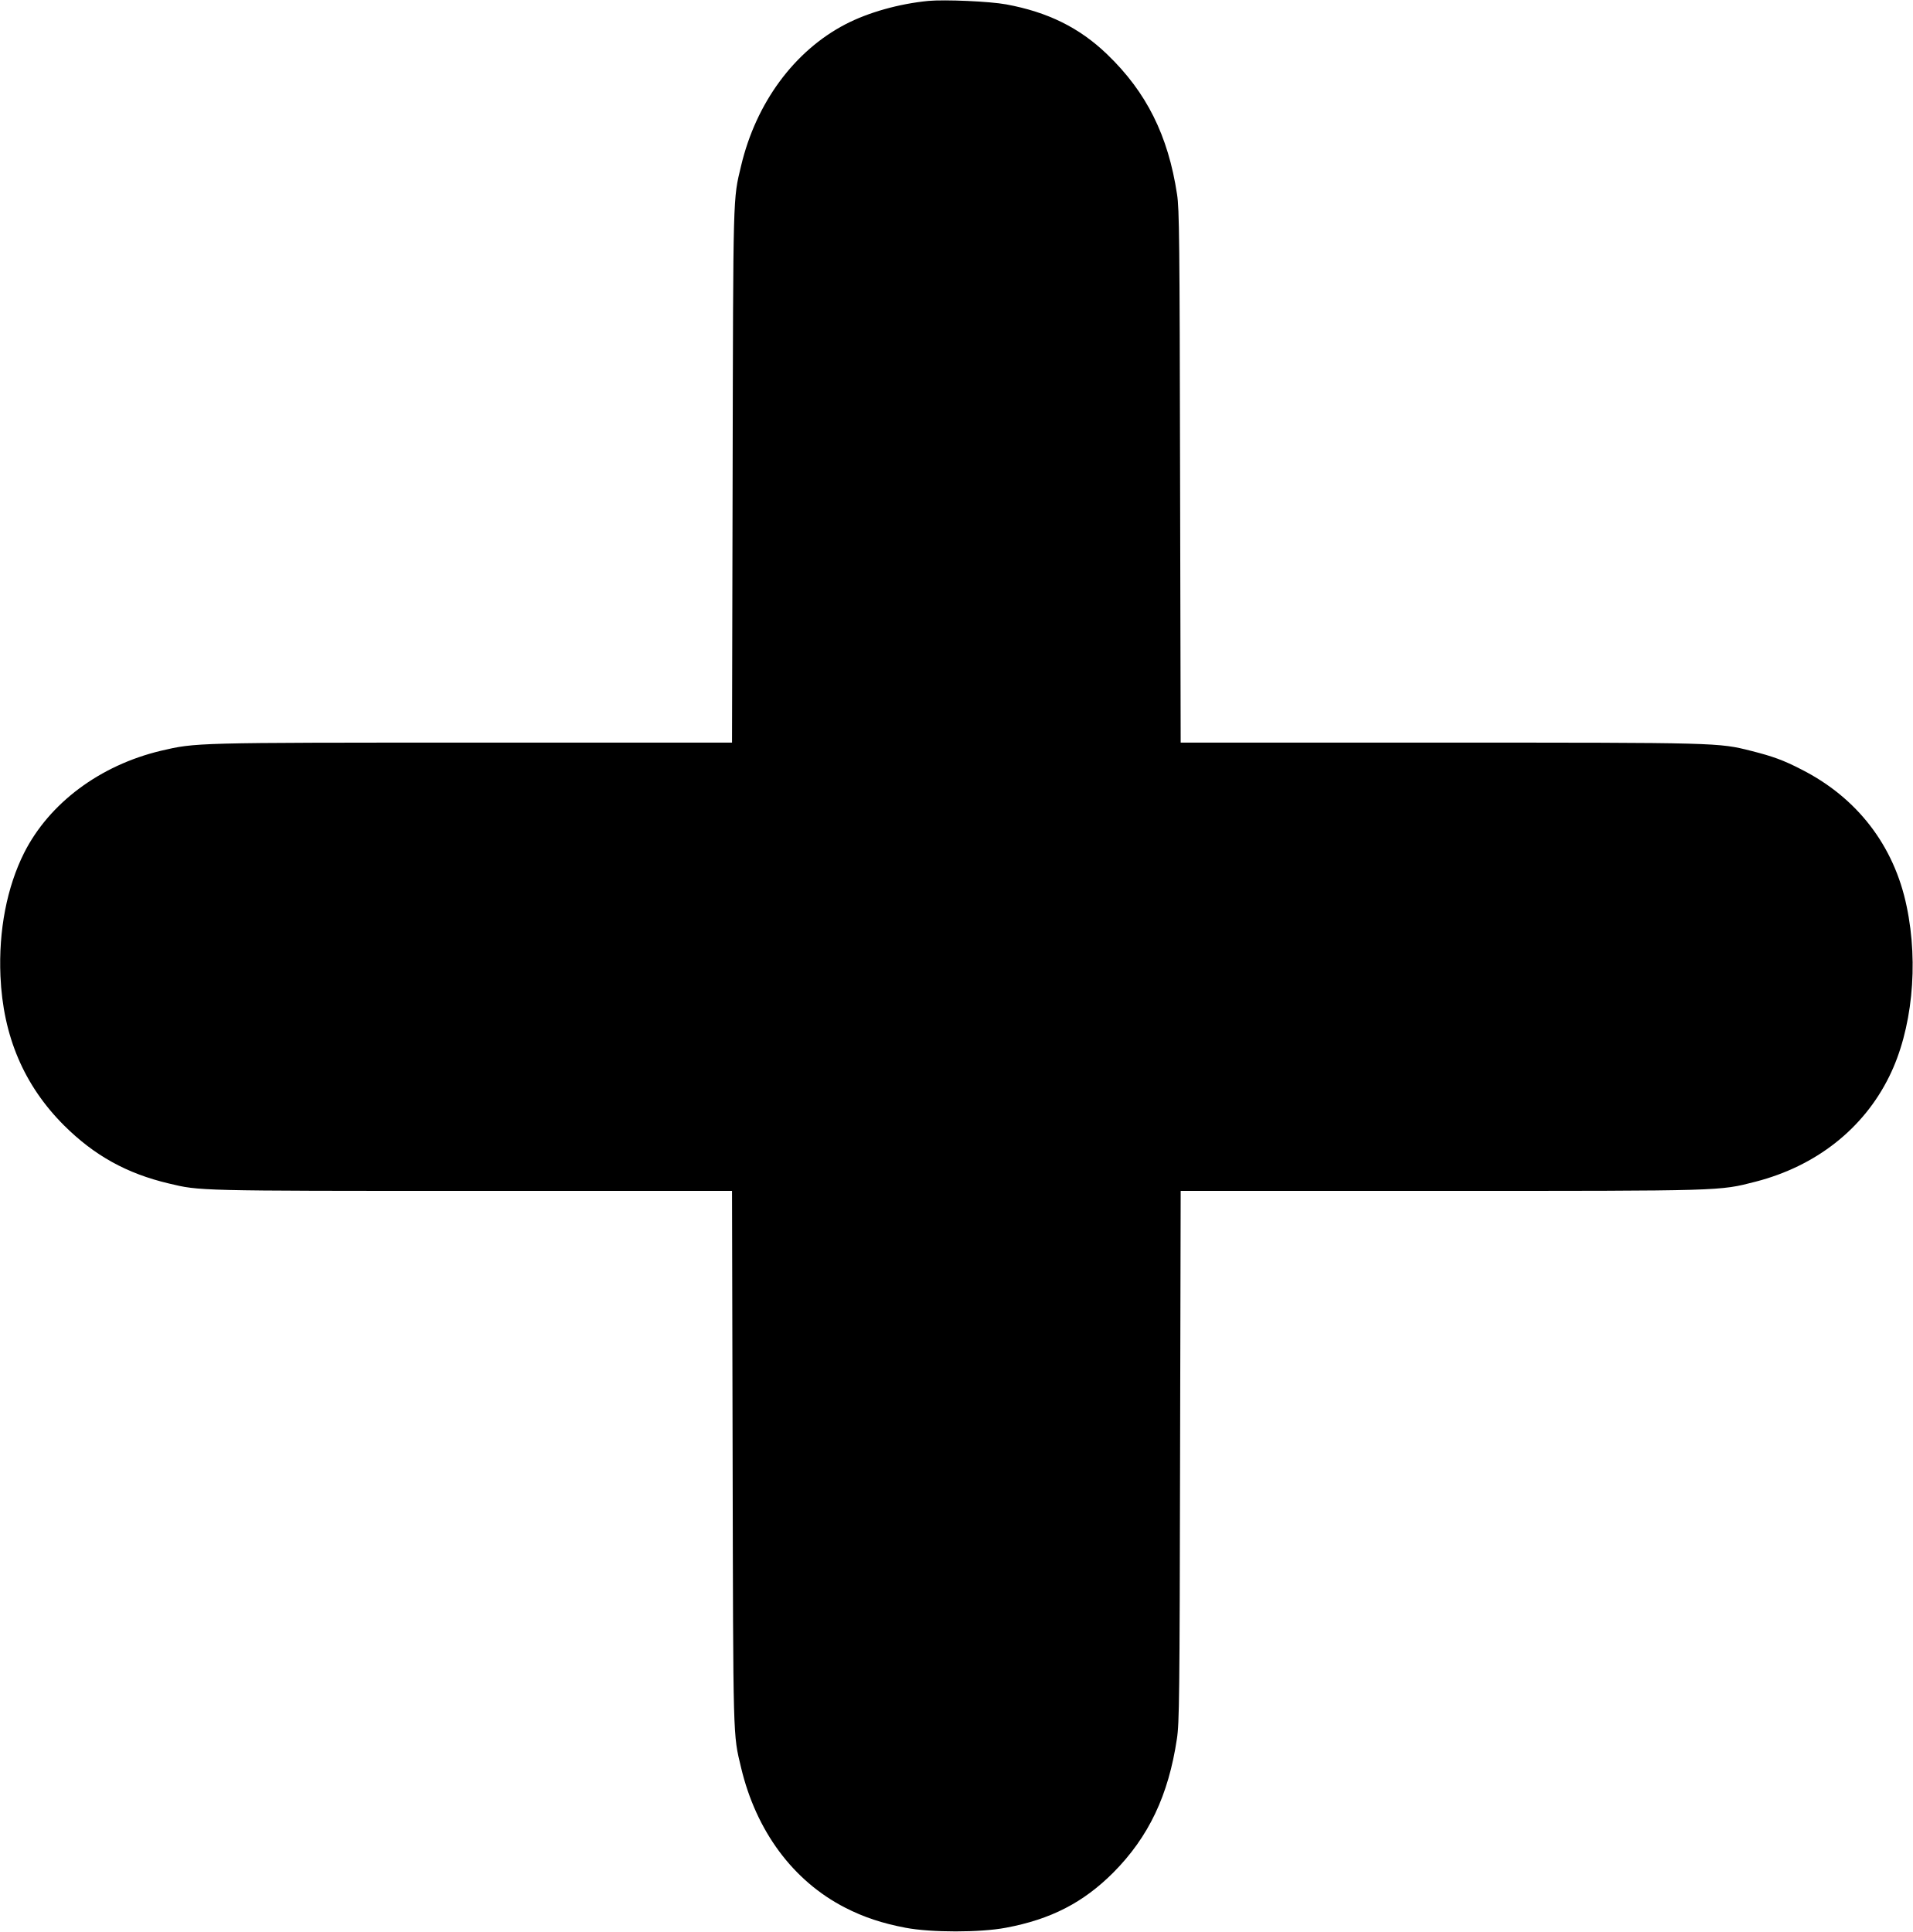
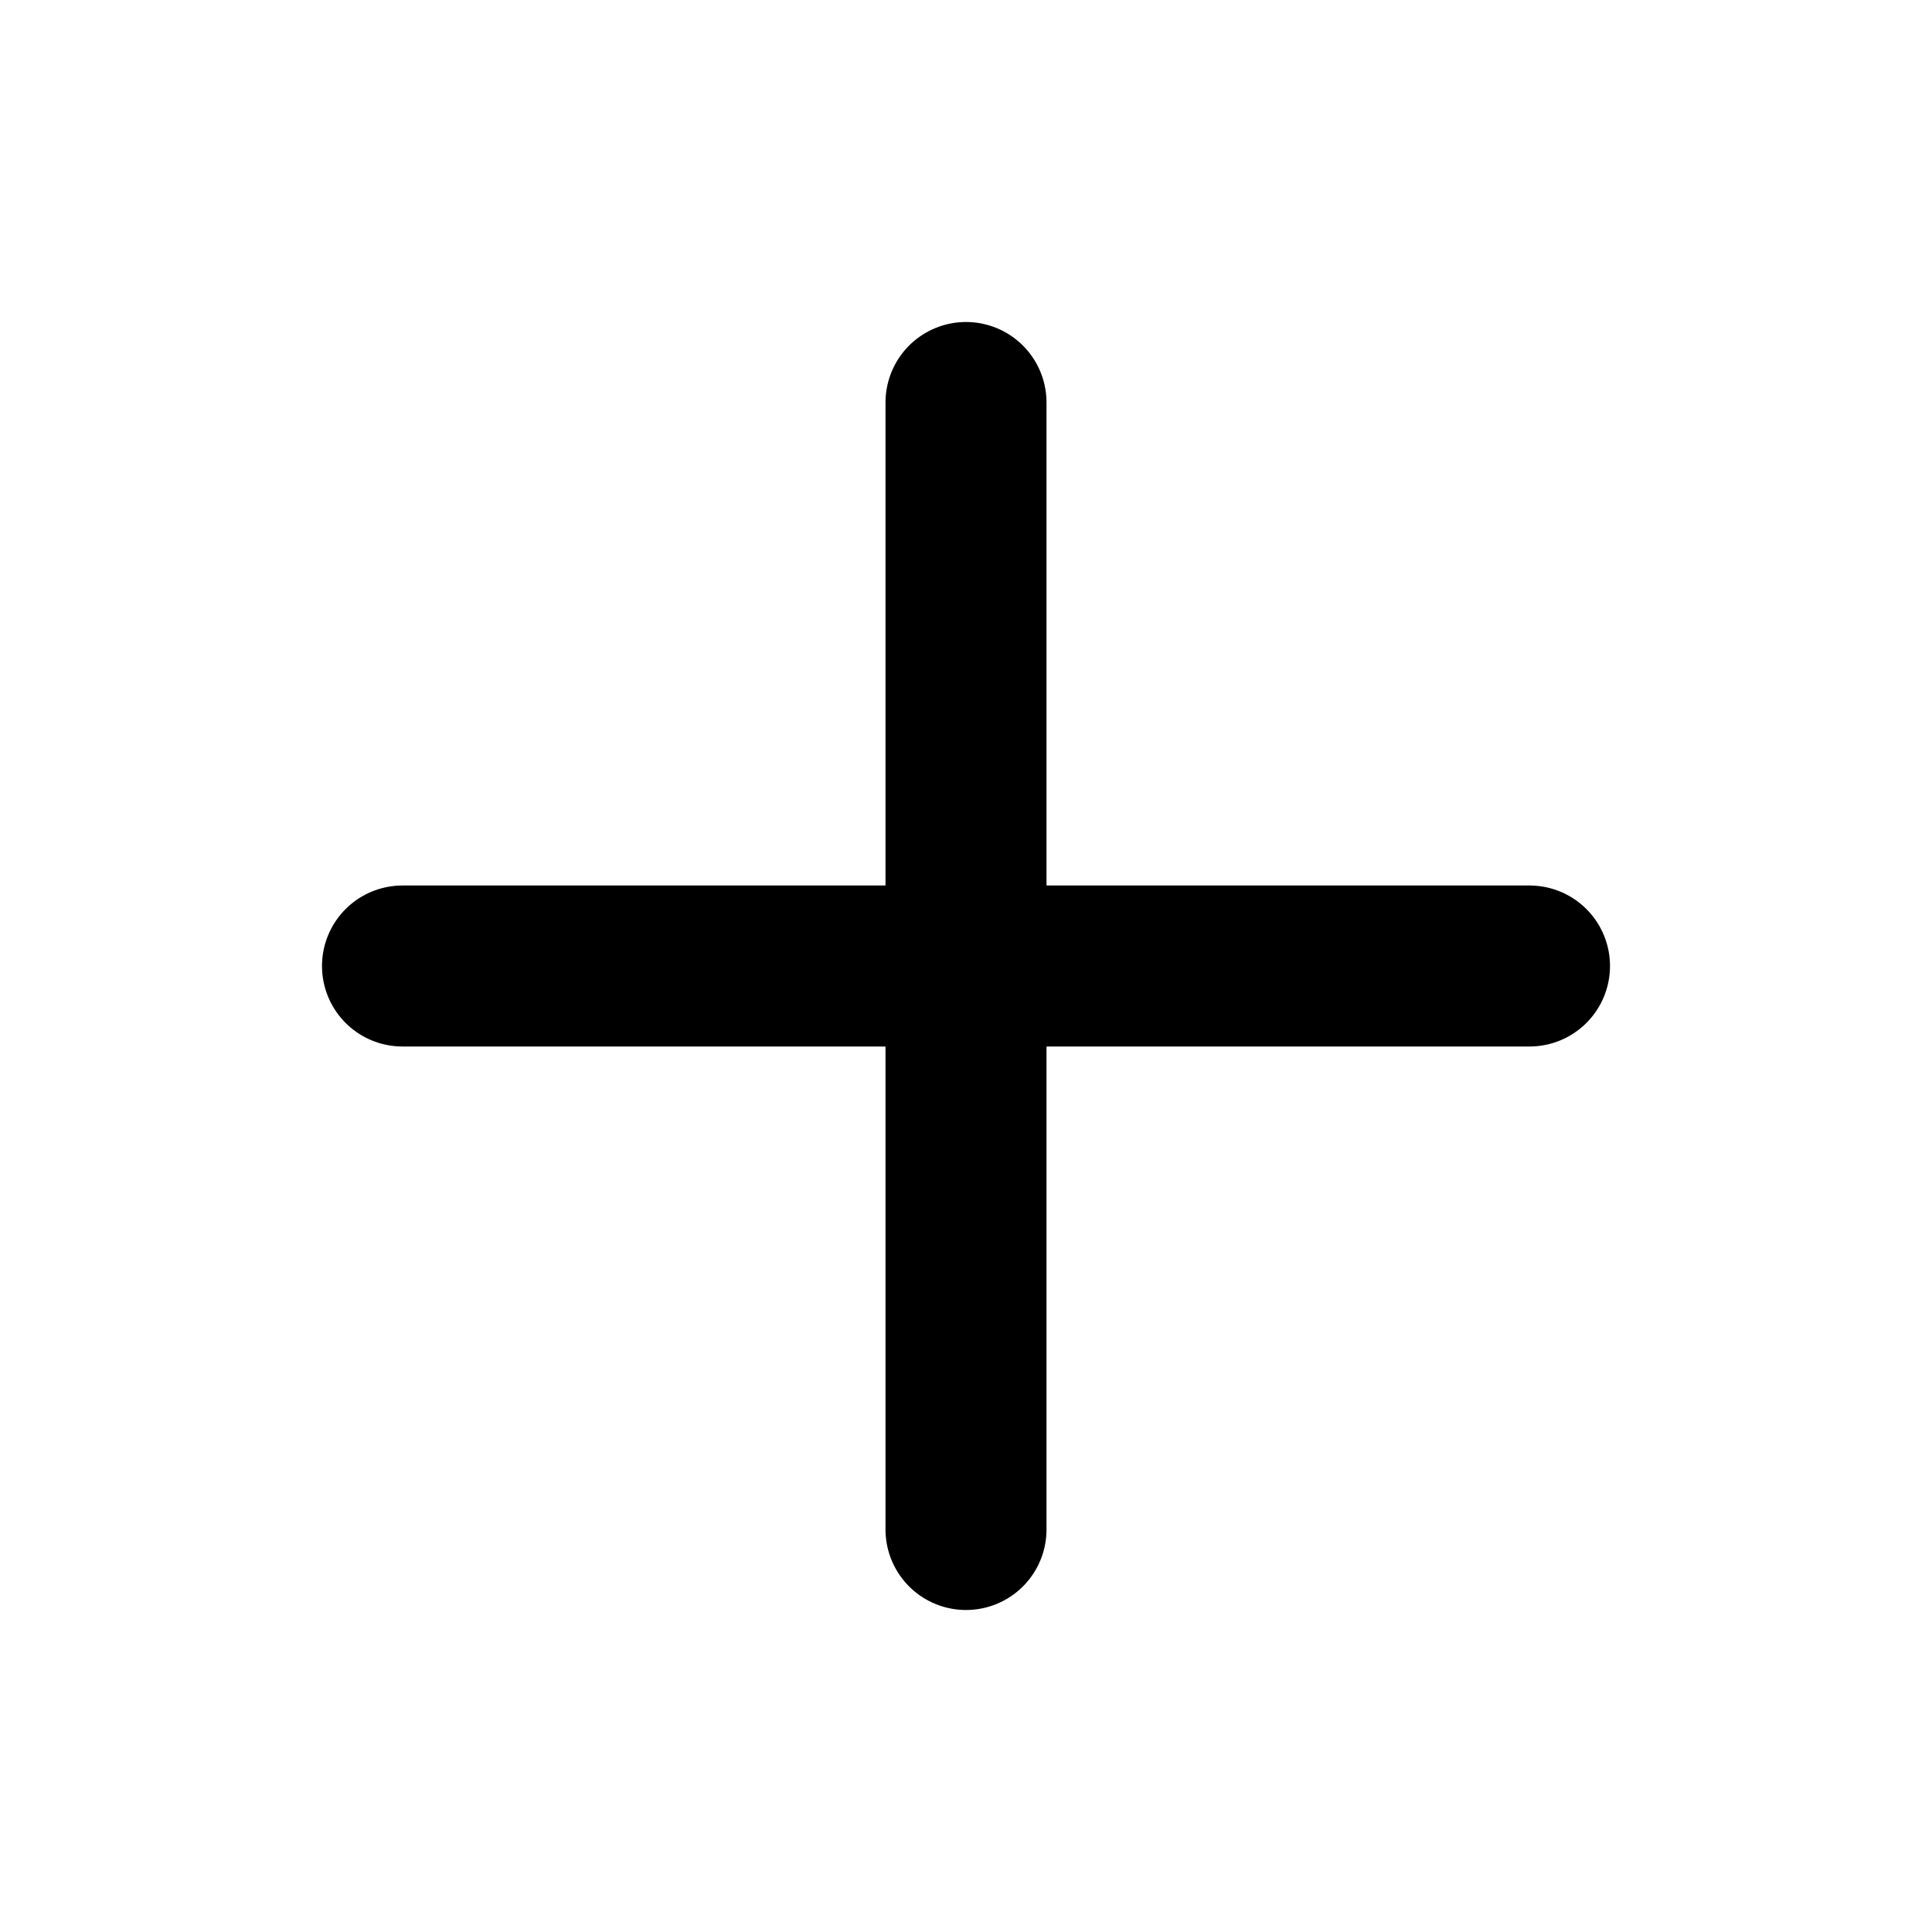
- <svg xmlns="http://www.w3.org/2000/svg" version="1.0" width="1267pt" height="1280pt" viewBox="0 0 1267 1280" preserveAspectRatio="xMidYMid meet">
-   <g transform="translate(0,1280) scale(0.1,-0.1)" fill="#000000" stroke="none">
-     <path d="M6150 12794 c-195 -19 -398 -76 -550 -155 -338 -176 -592 -520 -691 -938 -54 -226 -52 -157 -56 -2058 l-4 -1763 -1712 0 c-1854 0 -1839 0 -2071 -54 -403 -96 -739 -346 -906 -676 -114 -227 -170 -514 -157 -817 17 -398 156 -724 421 -989 200 -199 415 -319 695 -385 204 -49 183 -49 2013 -49 l1717 0 4 -1762 c4 -1902 2 -1833 56 -2059 100 -421 345 -751 688 -927 124 -64 249 -105 402 -134 168 -32 494 -32 663 0 300 56 514 167 713 366 234 236 365 511 421 886 16 105 18 270 21 1873 l4 1757 1717 0 c1888 0 1849 -1 2091 61 400 103 715 350 886 698 151 305 196 741 115 1126 -83 402 -328 720 -697 907 -120 62 -190 87 -332 123 -218 55 -211 55 -2068 55 l-1712 0 -4 1763 c-3 1564 -5 1774 -20 1869 -59 391 -203 678 -463 928 -184 177 -393 280 -669 331 -108 20 -406 33 -515 23z" />
-   </g>
+ <svg xmlns="http://www.w3.org/2000/svg" width="24" height="24" viewBox="0 0 24 24" fill="none" stroke="currentColor" stroke-width="2" stroke-linecap="round" stroke-linejoin="round">
+   <line x1="12" y1="5" x2="12" y2="19" />
+   <line x1="5" y1="12" x2="19" y2="12" />
</svg>
